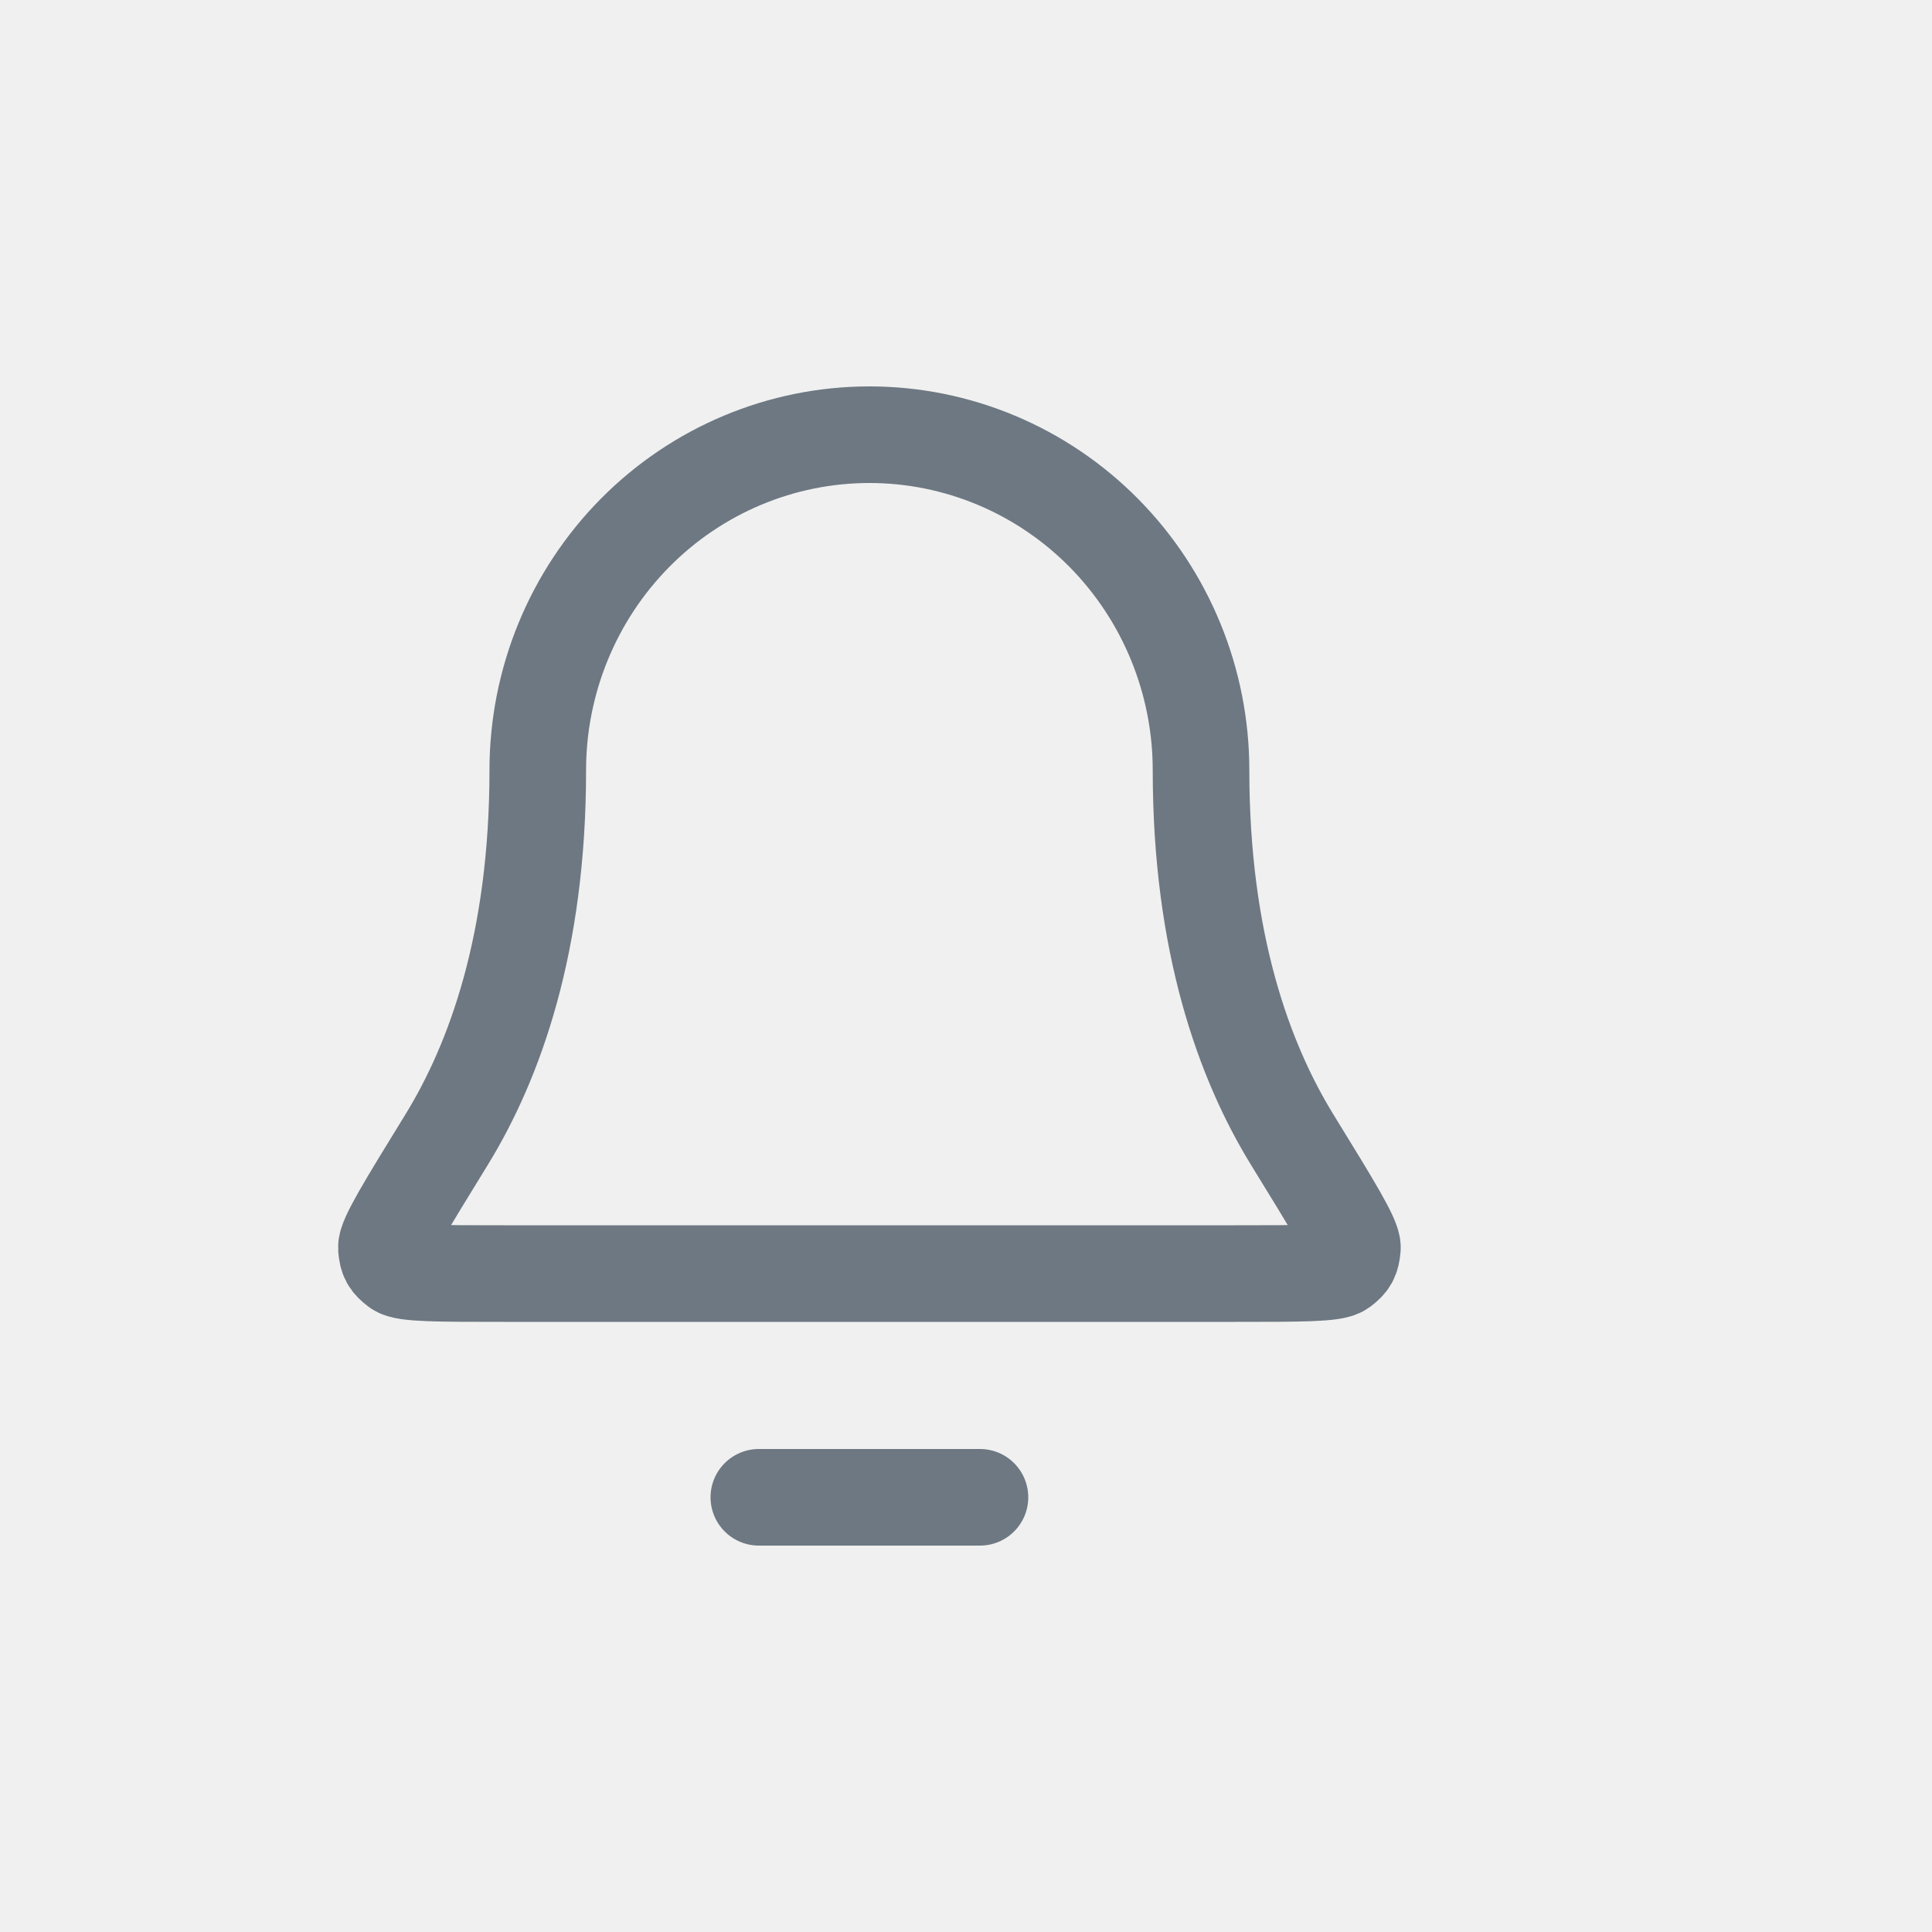
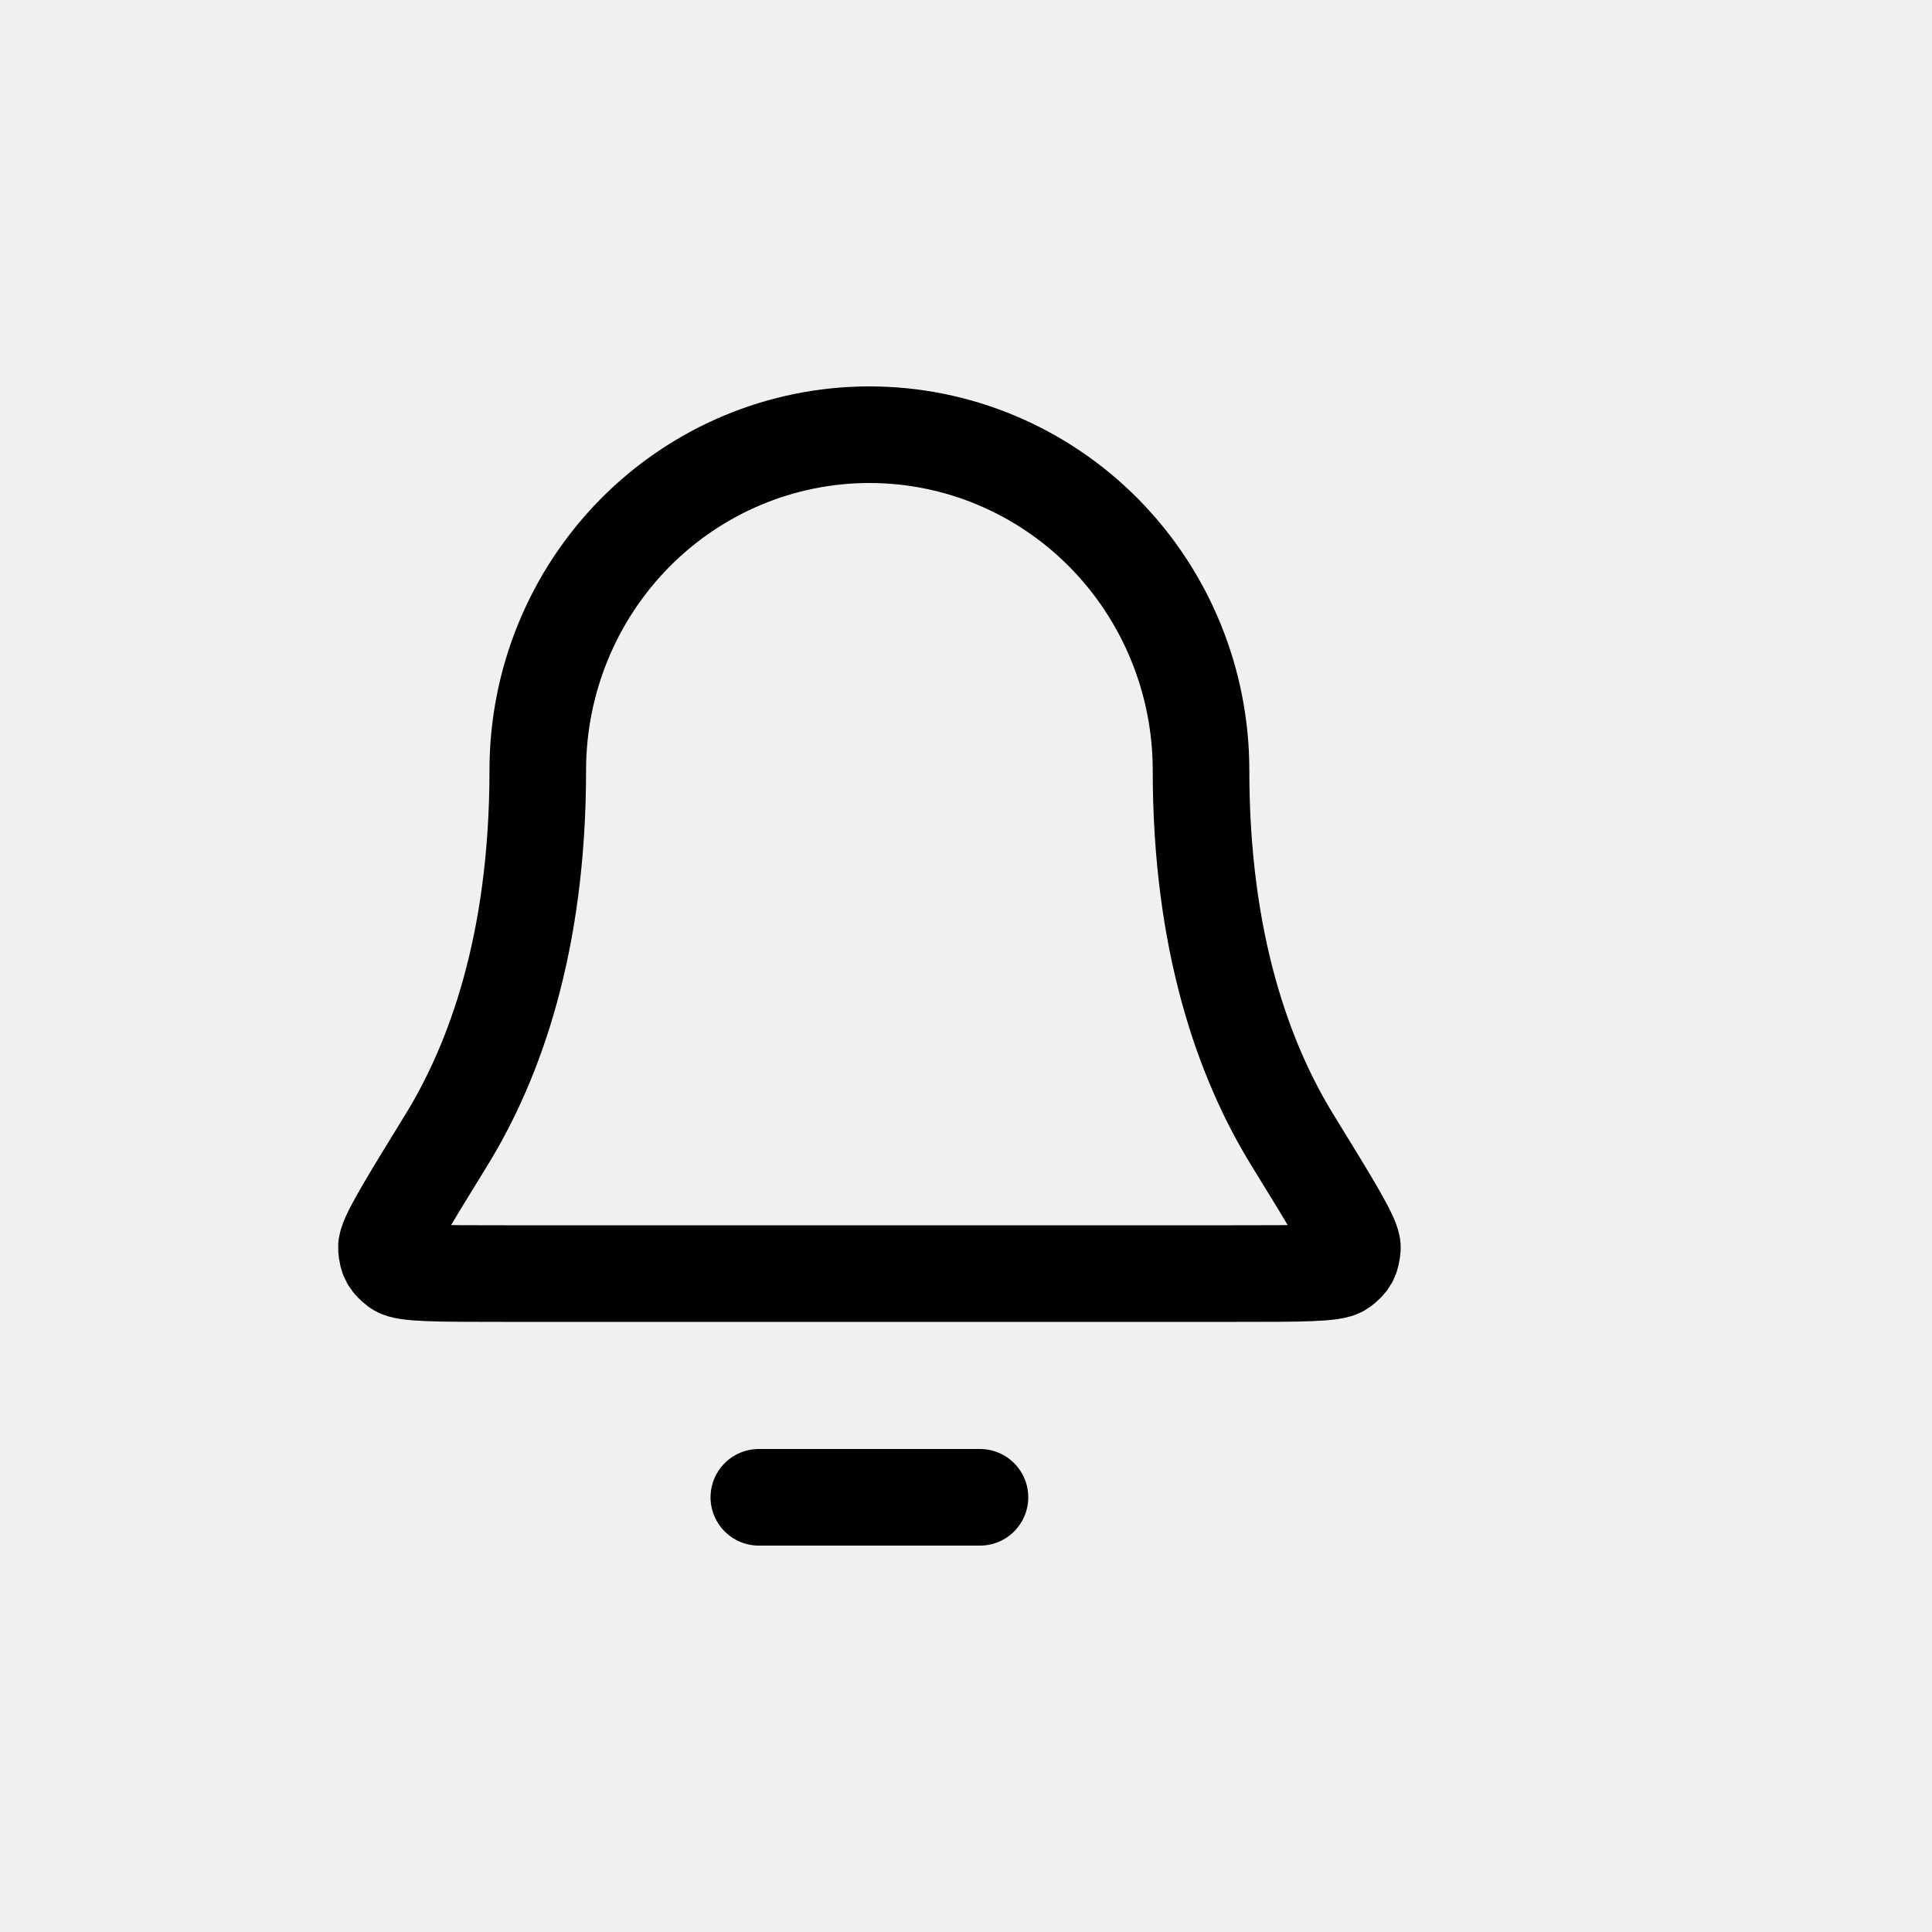
<svg xmlns="http://www.w3.org/2000/svg" width="40" height="40" viewBox="0 0 40 40" fill="none">
  <g clip-path="url(#clip0_624_17610)">
-     <path d="M20.289 31H15.711M24.866 15.947C24.866 14.105 24.142 12.338 22.855 11.035C21.567 9.732 19.821 9 18 9C16.179 9 14.433 9.732 13.145 11.035C11.858 12.338 11.134 14.105 11.134 15.947C11.134 19.526 10.242 21.975 9.246 23.596C8.405 24.963 7.985 25.646 8 25.837C8.017 26.048 8.062 26.128 8.23 26.255C8.382 26.368 9.066 26.368 10.435 26.368H25.565C26.934 26.368 27.618 26.368 27.77 26.255C27.938 26.128 27.983 26.048 28 25.837C28.015 25.646 27.595 24.963 26.754 23.596C25.758 21.975 24.866 19.526 24.866 15.947Z" stroke="#6D7882" stroke-width="2" stroke-linecap="round" stroke-linejoin="round" />
+     <path d="M20.289 31H15.711M24.866 15.947C24.866 14.105 24.142 12.338 22.855 11.035C21.567 9.732 19.821 9 18 9C16.179 9 14.433 9.732 13.145 11.035C11.858 12.338 11.134 14.105 11.134 15.947C11.134 19.526 10.242 21.975 9.246 23.596C8.405 24.963 7.985 25.646 8 25.837C8.017 26.048 8.062 26.128 8.23 26.255C8.382 26.368 9.066 26.368 10.435 26.368H25.565C26.934 26.368 27.618 26.368 27.77 26.255C27.938 26.128 27.983 26.048 28 25.837C28.015 25.646 27.595 24.963 26.754 23.596C25.758 21.975 24.866 19.526 24.866 15.947Z" stroke="currentColor" stroke-width="2" stroke-linecap="round" stroke-linejoin="round" />
  </g>
  <defs>
    <clipPath id="clip0_624_17610">
      <rect width="22" height="24" fill="white" transform="translate(7 8)" />
    </clipPath>
  </defs>
</svg>
